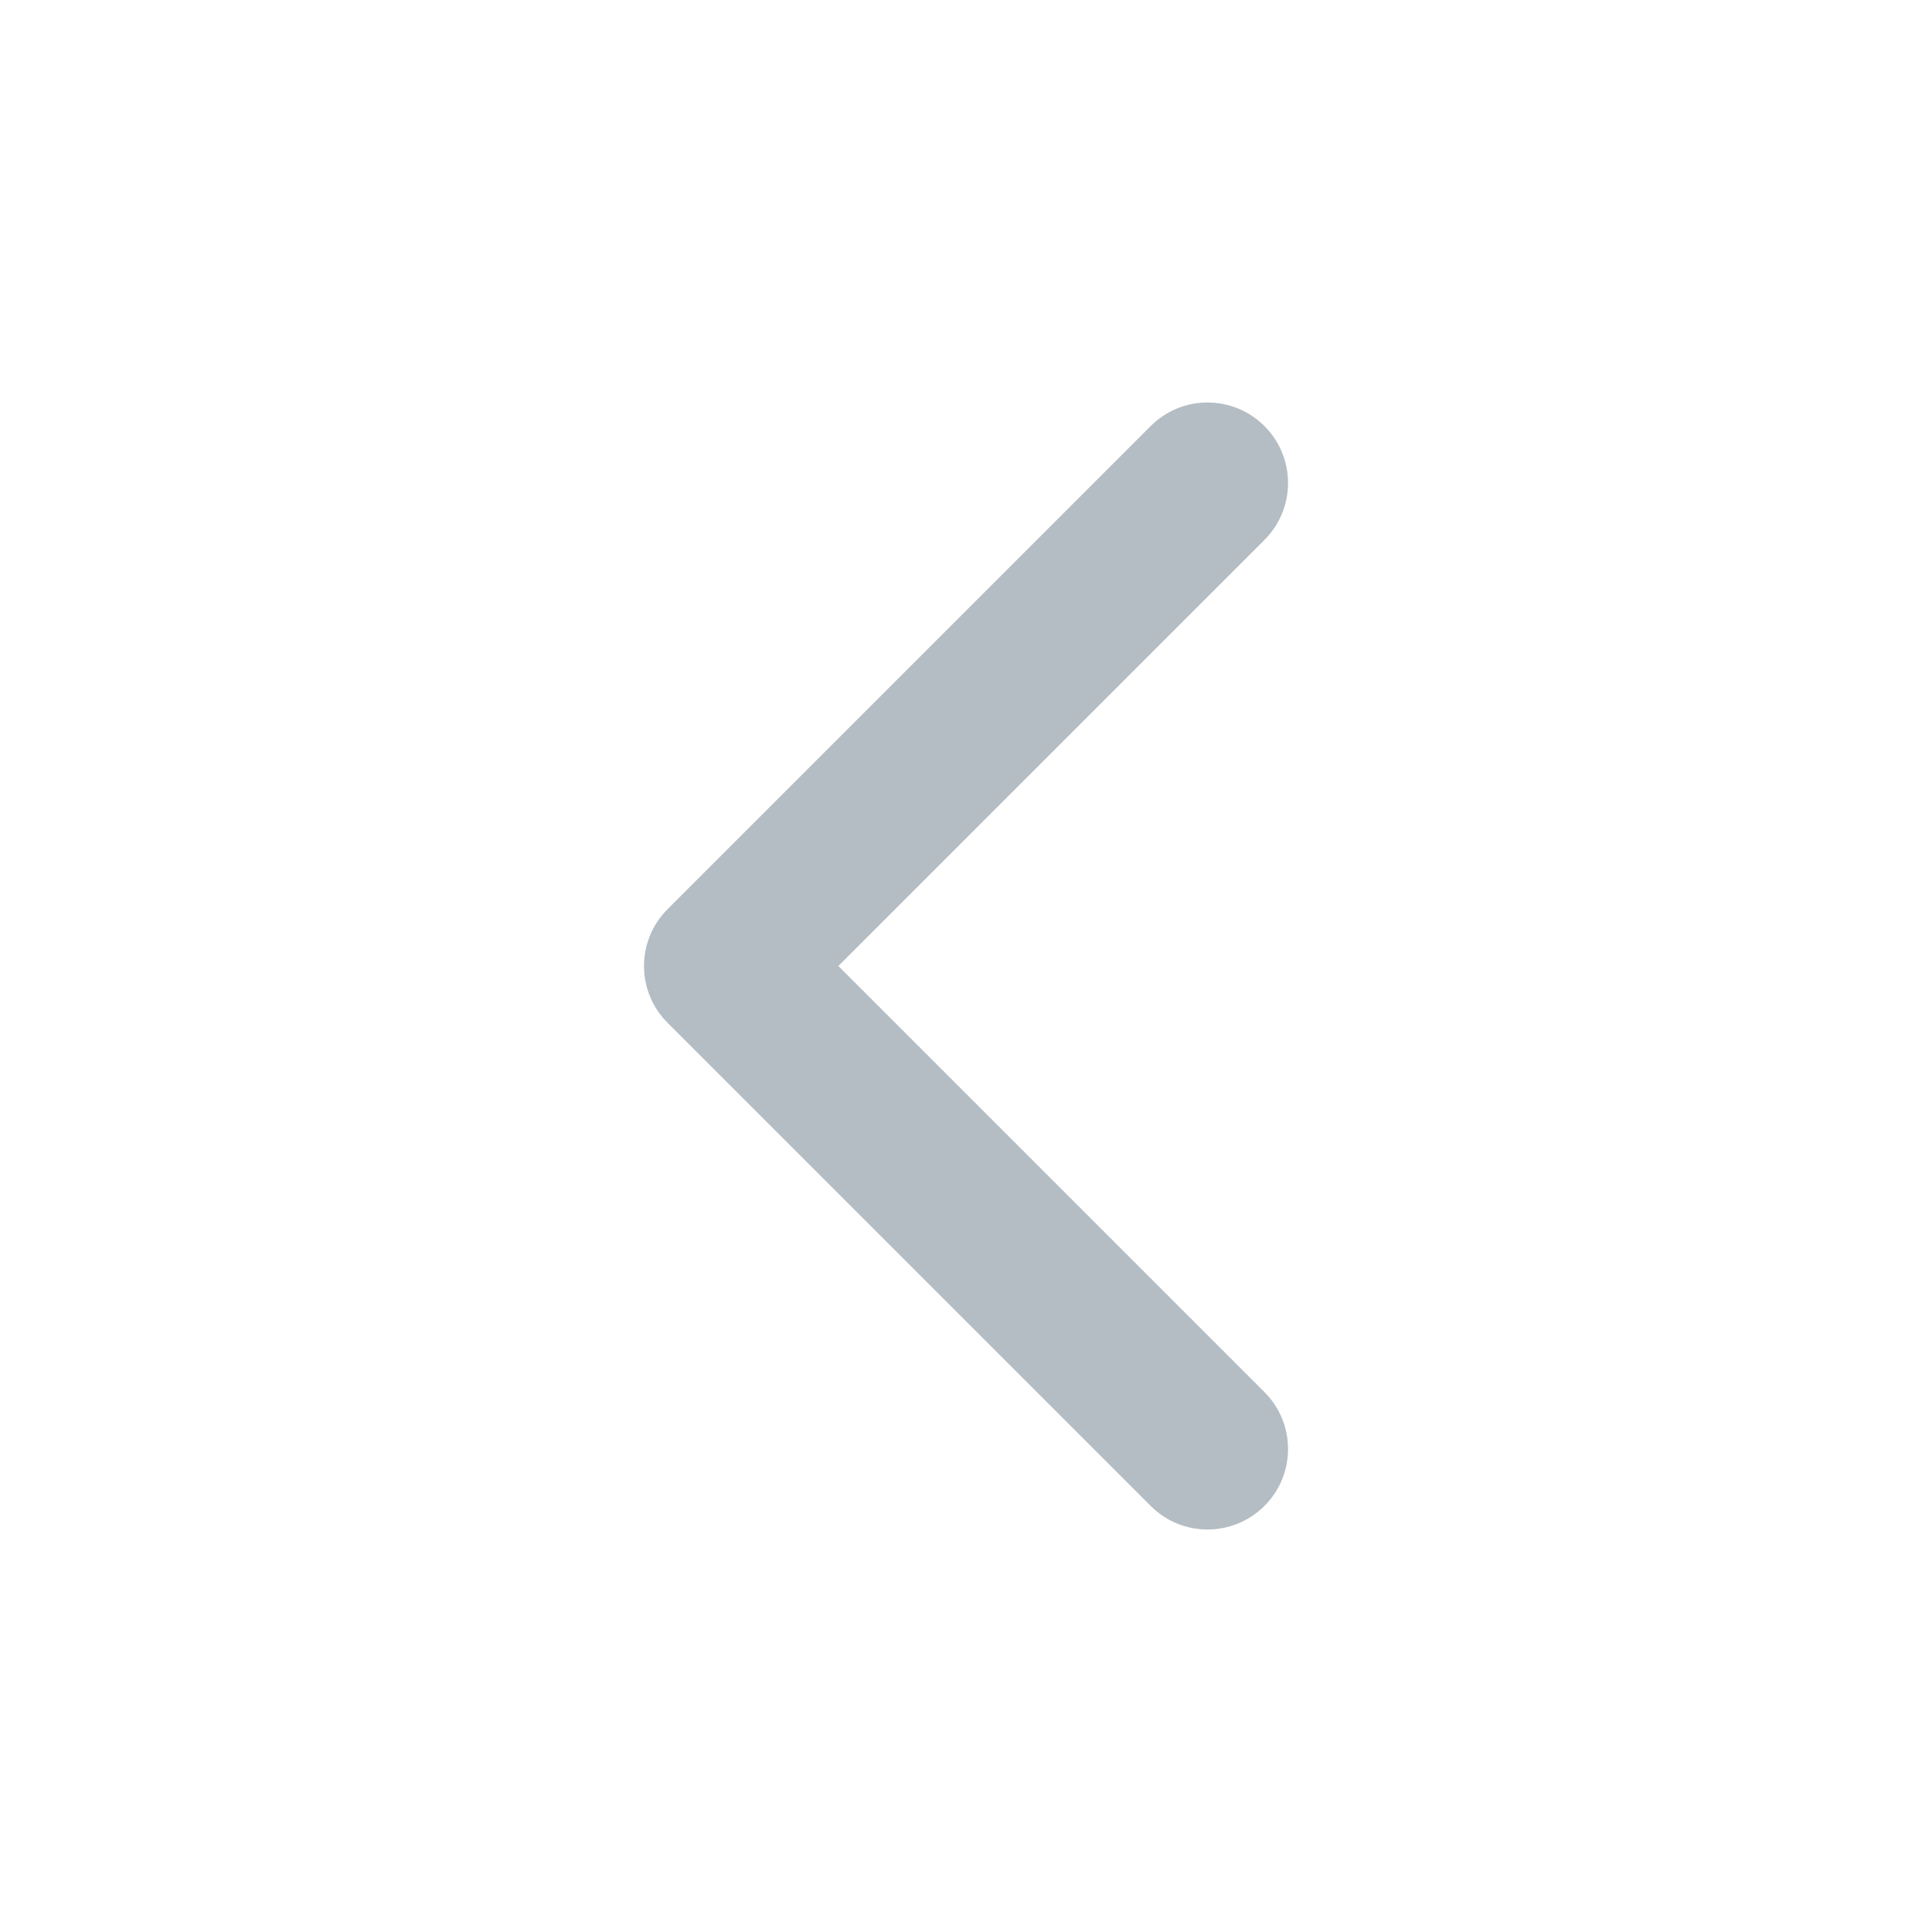
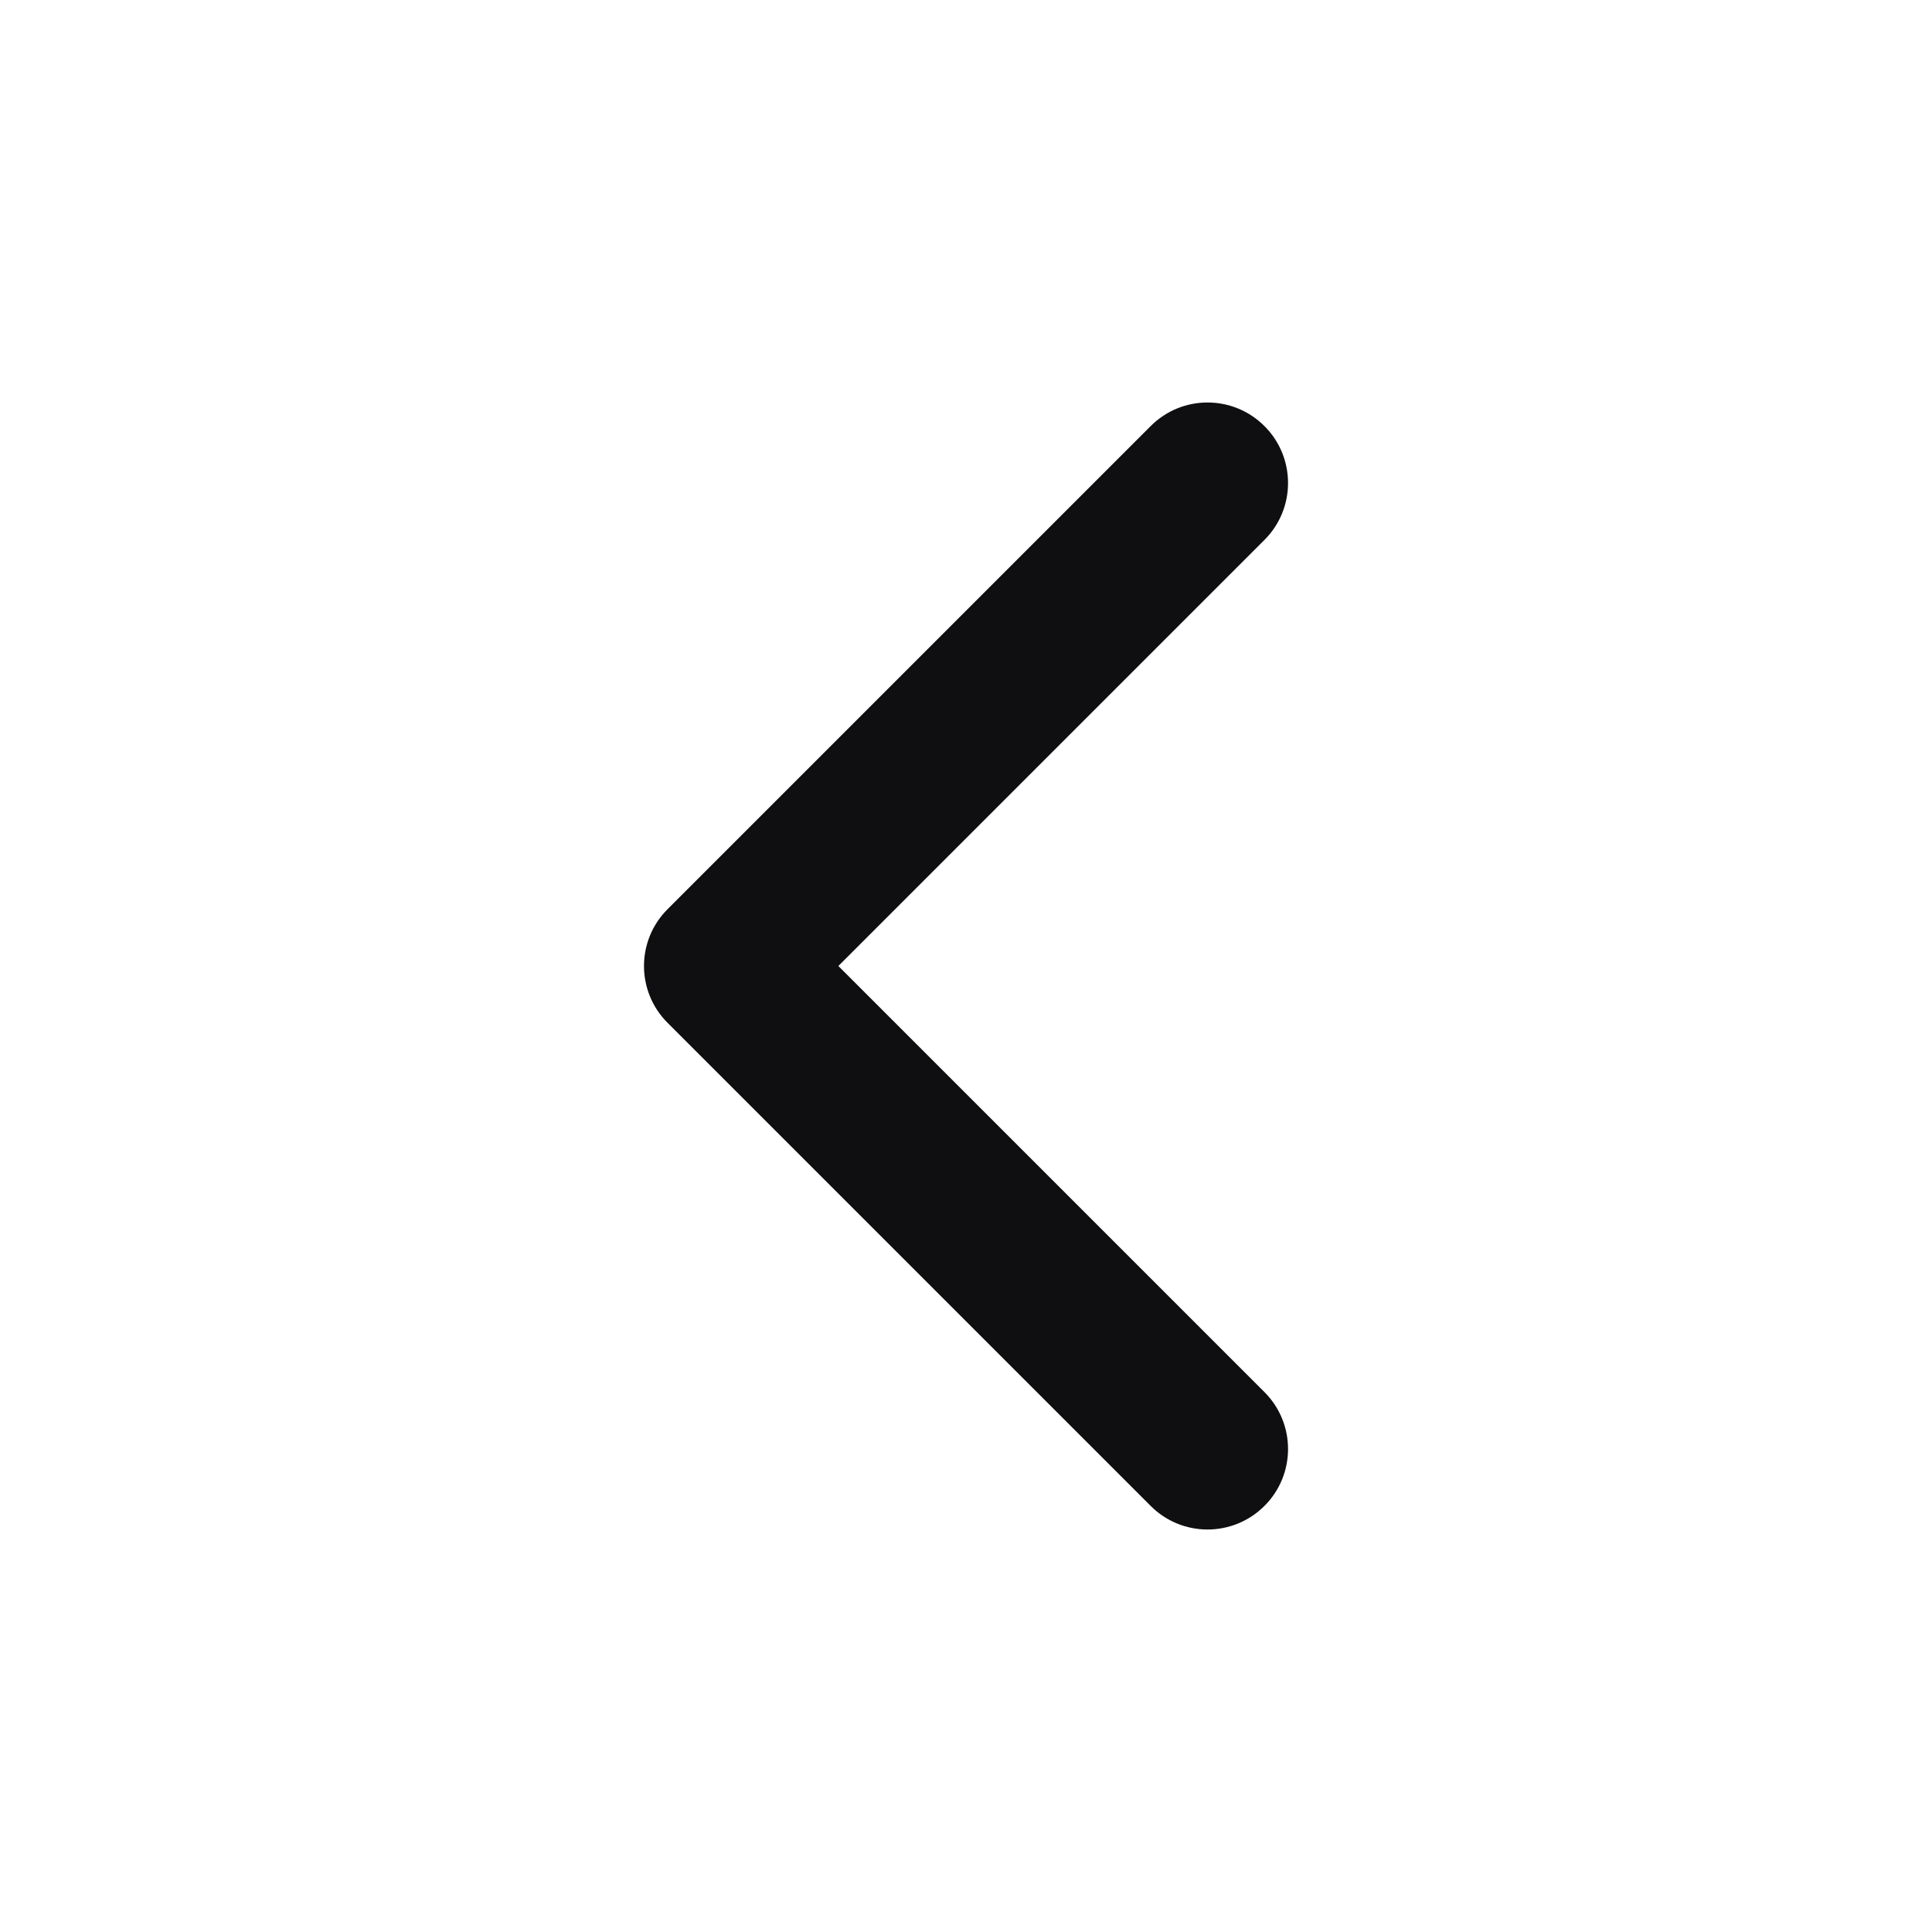
<svg xmlns="http://www.w3.org/2000/svg" width="16" height="16" viewBox="0 0 16 16" fill="none">
-   <path fill-rule="evenodd" clip-rule="evenodd" d="M10.472 3.529C10.211 3.268 9.789 3.268 9.529 3.529L5.529 7.529C5.268 7.789 5.268 8.211 5.529 8.471L9.529 12.471C9.789 12.732 10.211 12.732 10.472 12.471C10.732 12.211 10.732 11.789 10.472 11.529L6.943 8L10.472 4.471C10.732 4.211 10.732 3.789 10.472 3.529Z" fill="#B4BDC4" />
+   <path fill-rule="evenodd" clip-rule="evenodd" d="M10.472 3.529C10.211 3.268 9.789 3.268 9.529 3.529L5.529 7.529C5.268 7.789 5.268 8.211 5.529 8.471L9.529 12.471C9.789 12.732 10.211 12.732 10.472 12.471C10.732 12.211 10.732 11.789 10.472 11.529L6.943 8L10.472 4.471C10.732 4.211 10.732 3.789 10.472 3.529Z" fill="#0F0F11" />
</svg>
